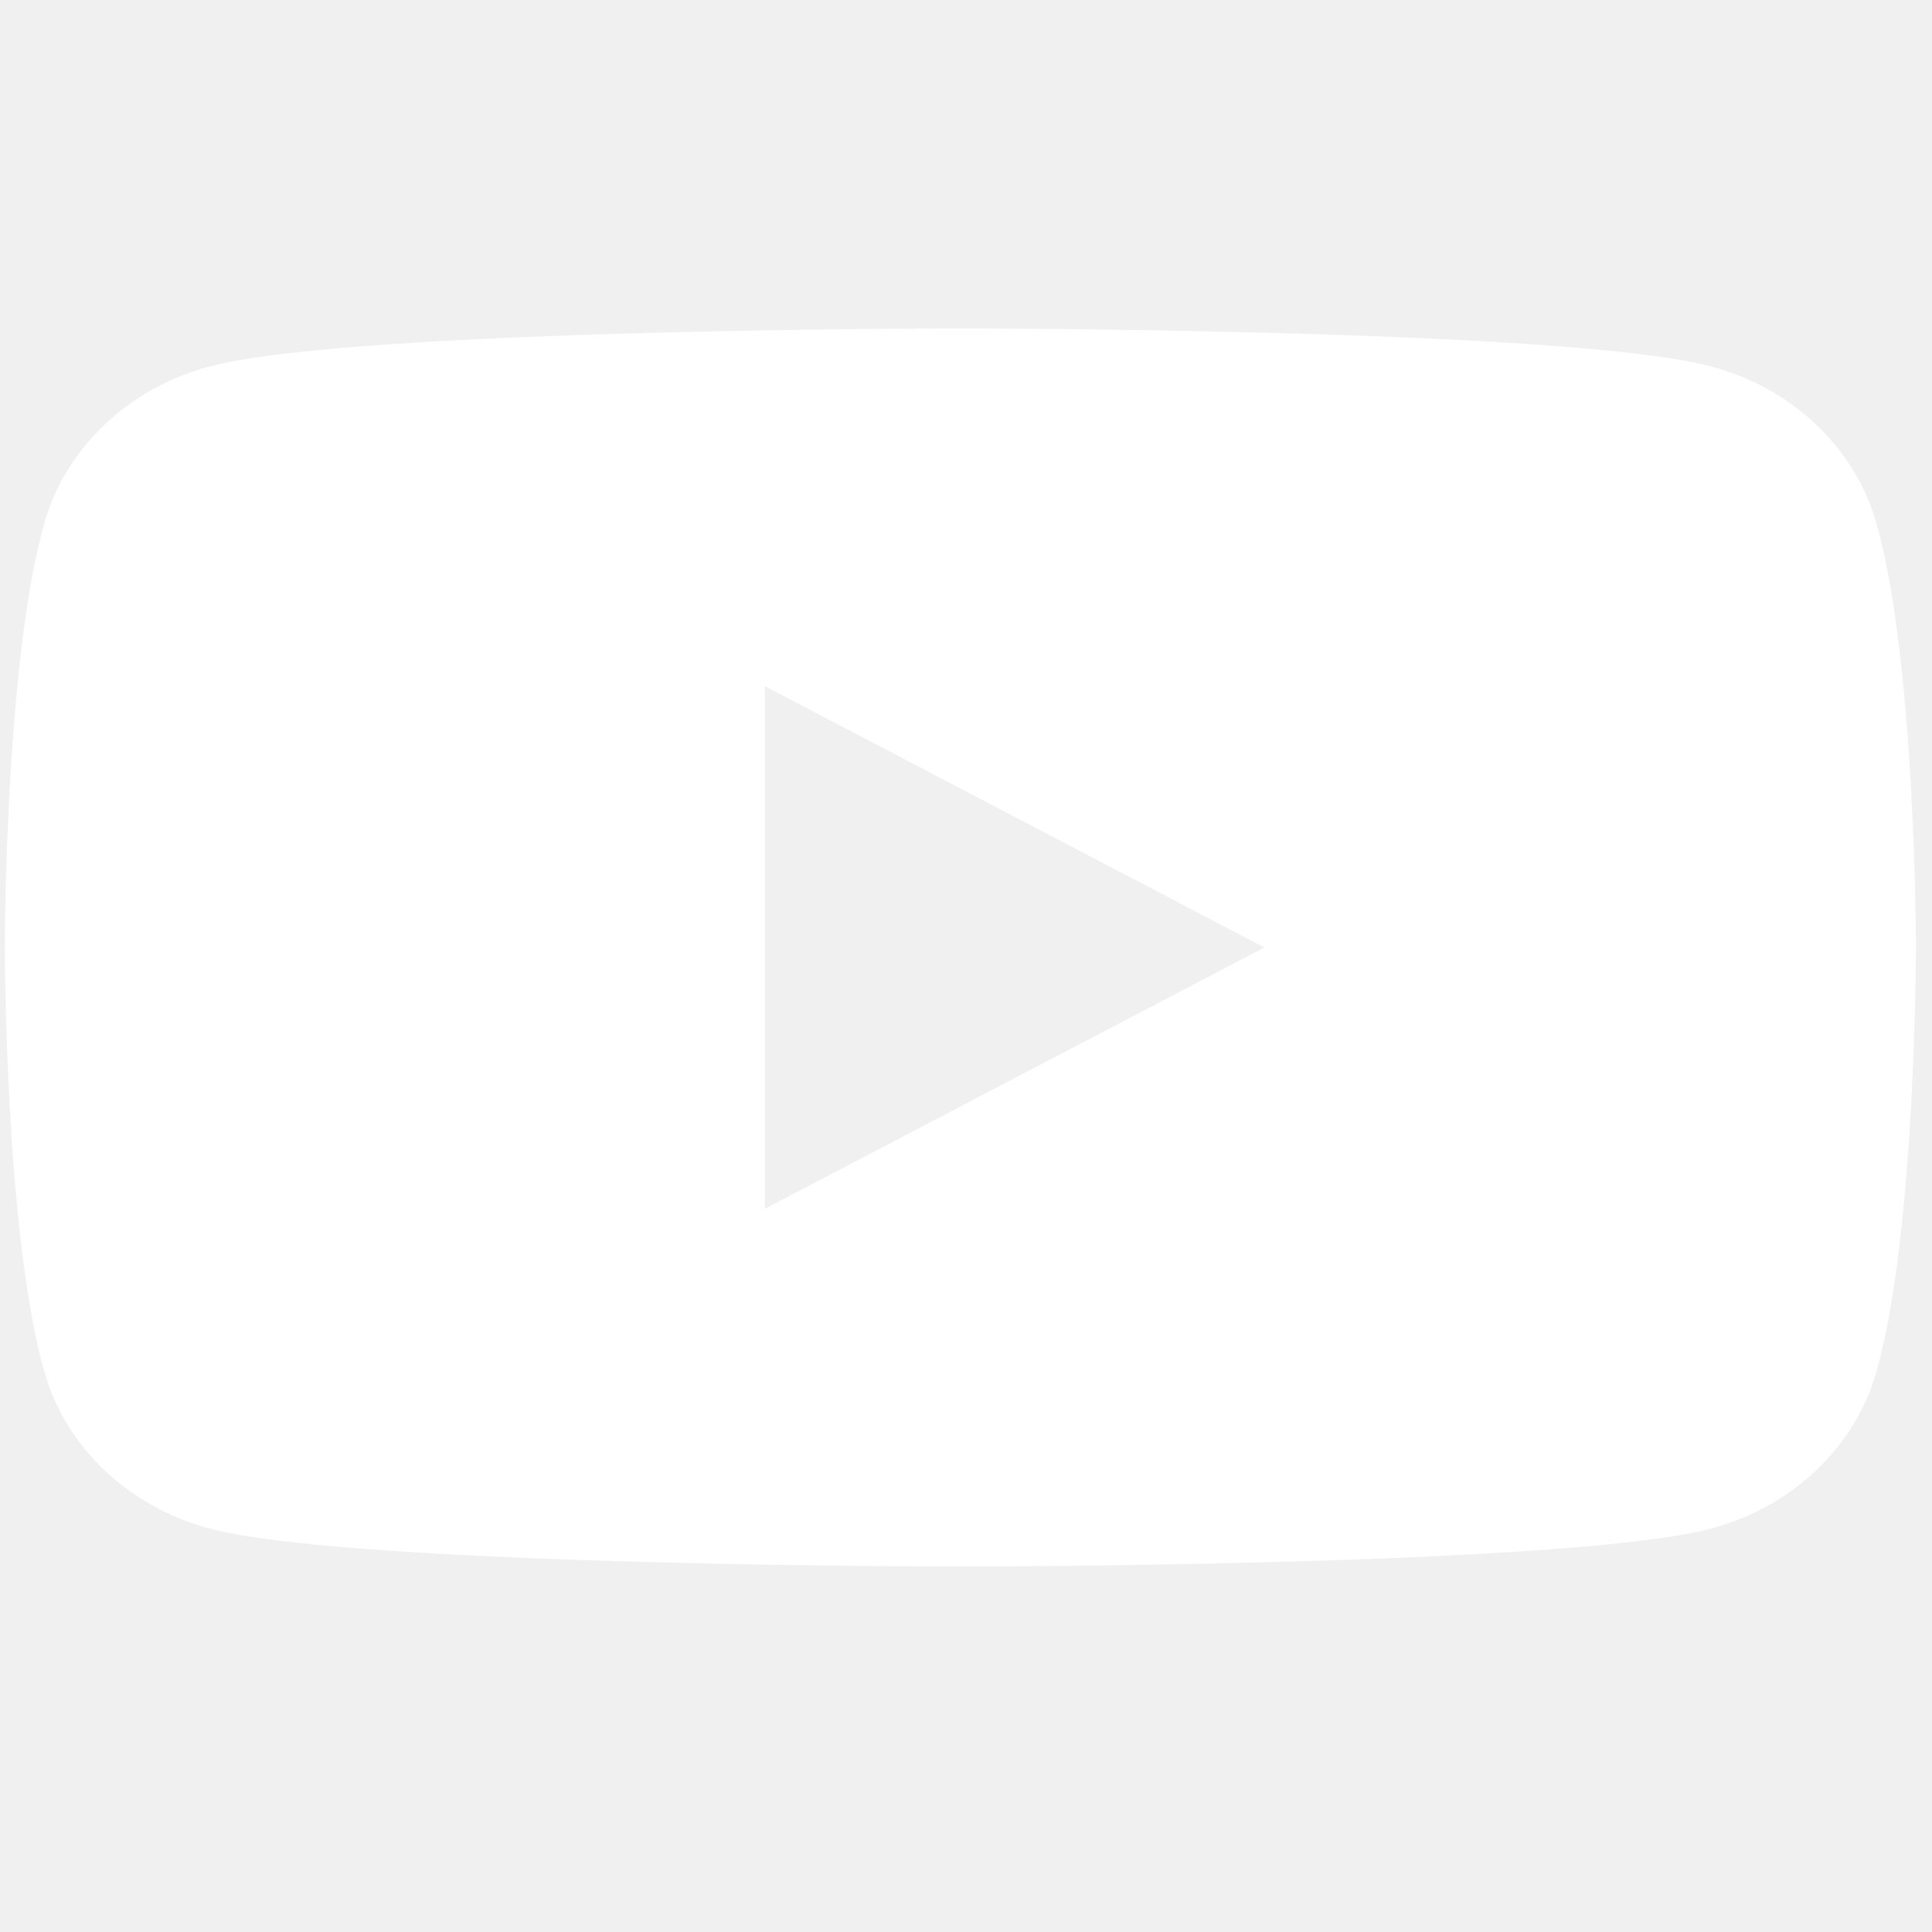
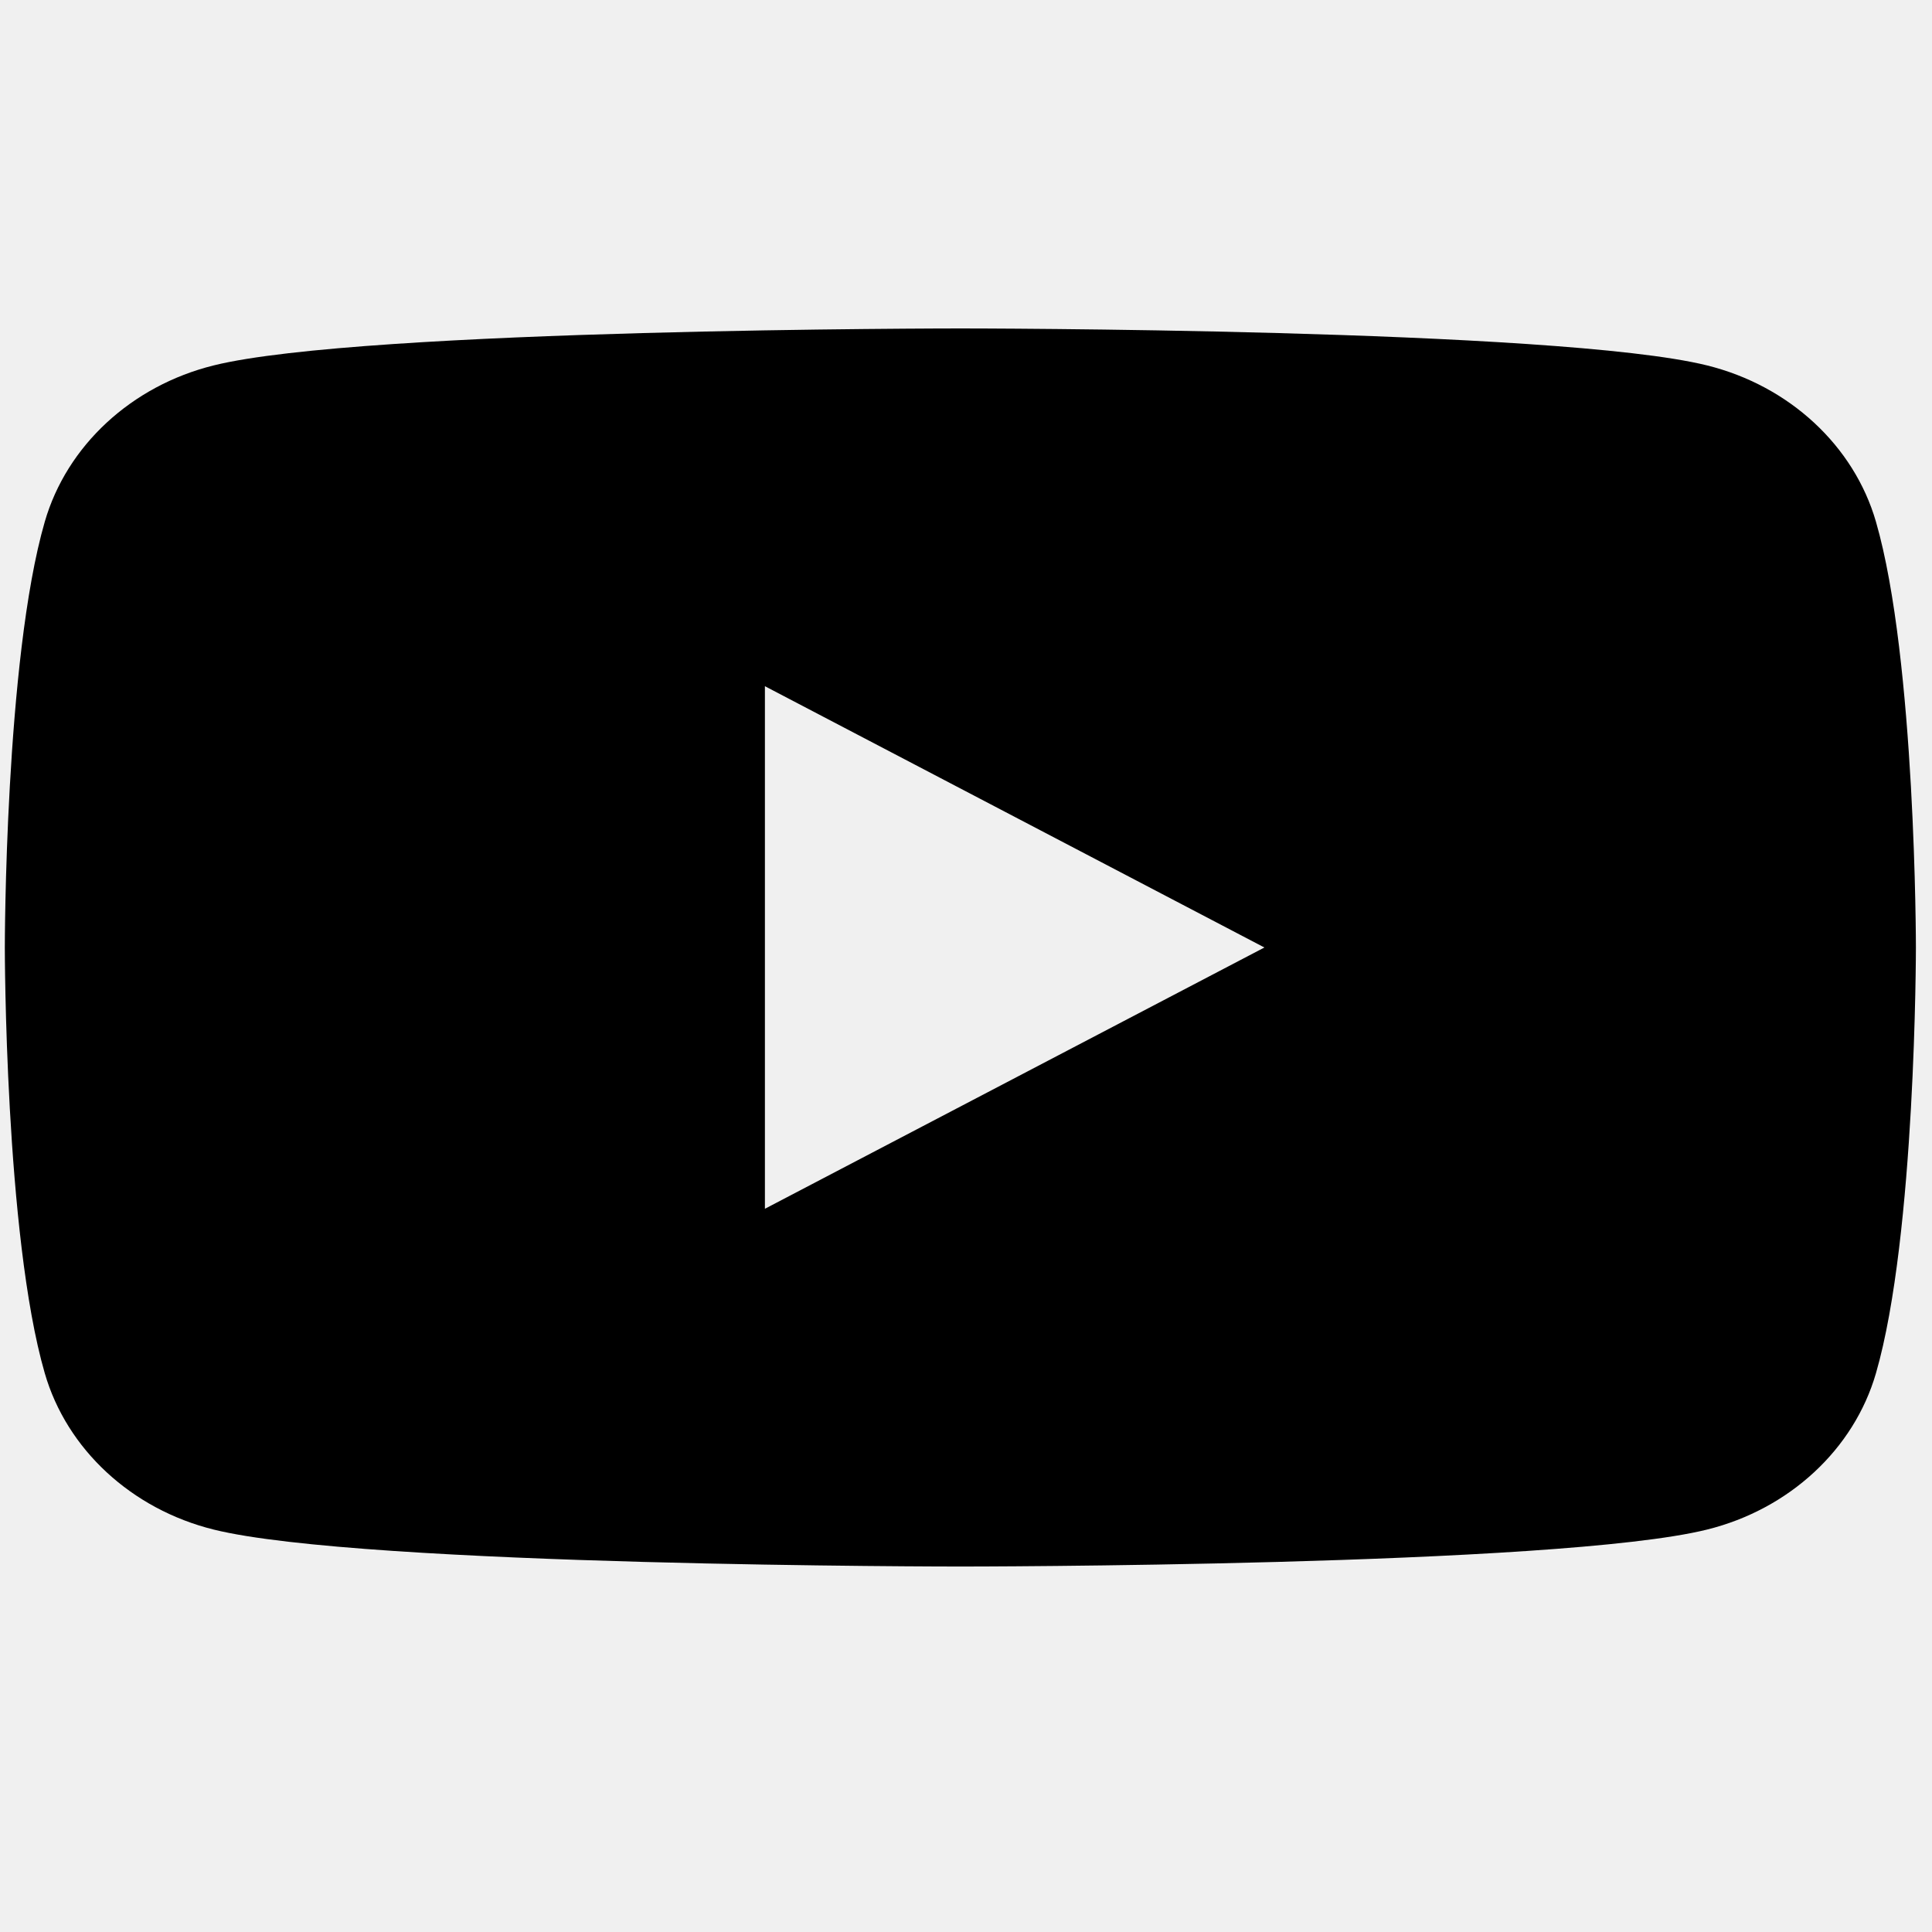
<svg xmlns="http://www.w3.org/2000/svg" width="400" height="400">
  <g>
-     <path id="svg_1" fill="#fff" d="m158.367,250.264l0,-108.193l103.414,54.098l-103.414,54.095zm230.032,-142.237c-4.551,-15.755 -17.958,-28.163 -34.981,-32.374c-30.855,-7.653 -154.585,-7.653 -154.585,-7.653s-123.728,0 -154.583,7.653c-17.023,4.211 -30.43,16.619 -34.981,32.374c-8.269,28.557 -8.269,88.14 -8.269,88.14s0,59.58 8.269,88.139c4.551,15.757 17.957,28.163 34.981,32.377c30.855,7.65 154.583,7.65 154.583,7.65s123.73,0 154.585,-7.65c17.023,-4.214 30.43,-16.62 34.981,-32.377c8.269,-28.558 8.269,-88.14 8.269,-88.14s0,-59.582 -8.269,-88.139" />
+     <path id="svg_1" fill="#000" d="m158.367,250.264l0,-108.193l103.414,54.098l-103.414,54.095zm230.032,-142.237c-4.551,-15.755 -17.958,-28.163 -34.981,-32.374c-30.855,-7.653 -154.585,-7.653 -154.585,-7.653s-123.728,0 -154.583,7.653c-17.023,4.211 -30.43,16.619 -34.981,32.374c-8.269,28.557 -8.269,88.14 -8.269,88.14s0,59.58 8.269,88.139c4.551,15.757 17.957,28.163 34.981,32.377c30.855,7.65 154.583,7.65 154.583,7.65s123.73,0 154.585,-7.65c17.023,-4.214 30.43,-16.62 34.981,-32.377c8.269,-28.558 8.269,-88.14 8.269,-88.14s0,-59.582 -8.269,-88.139" />
  </g>
</svg>
